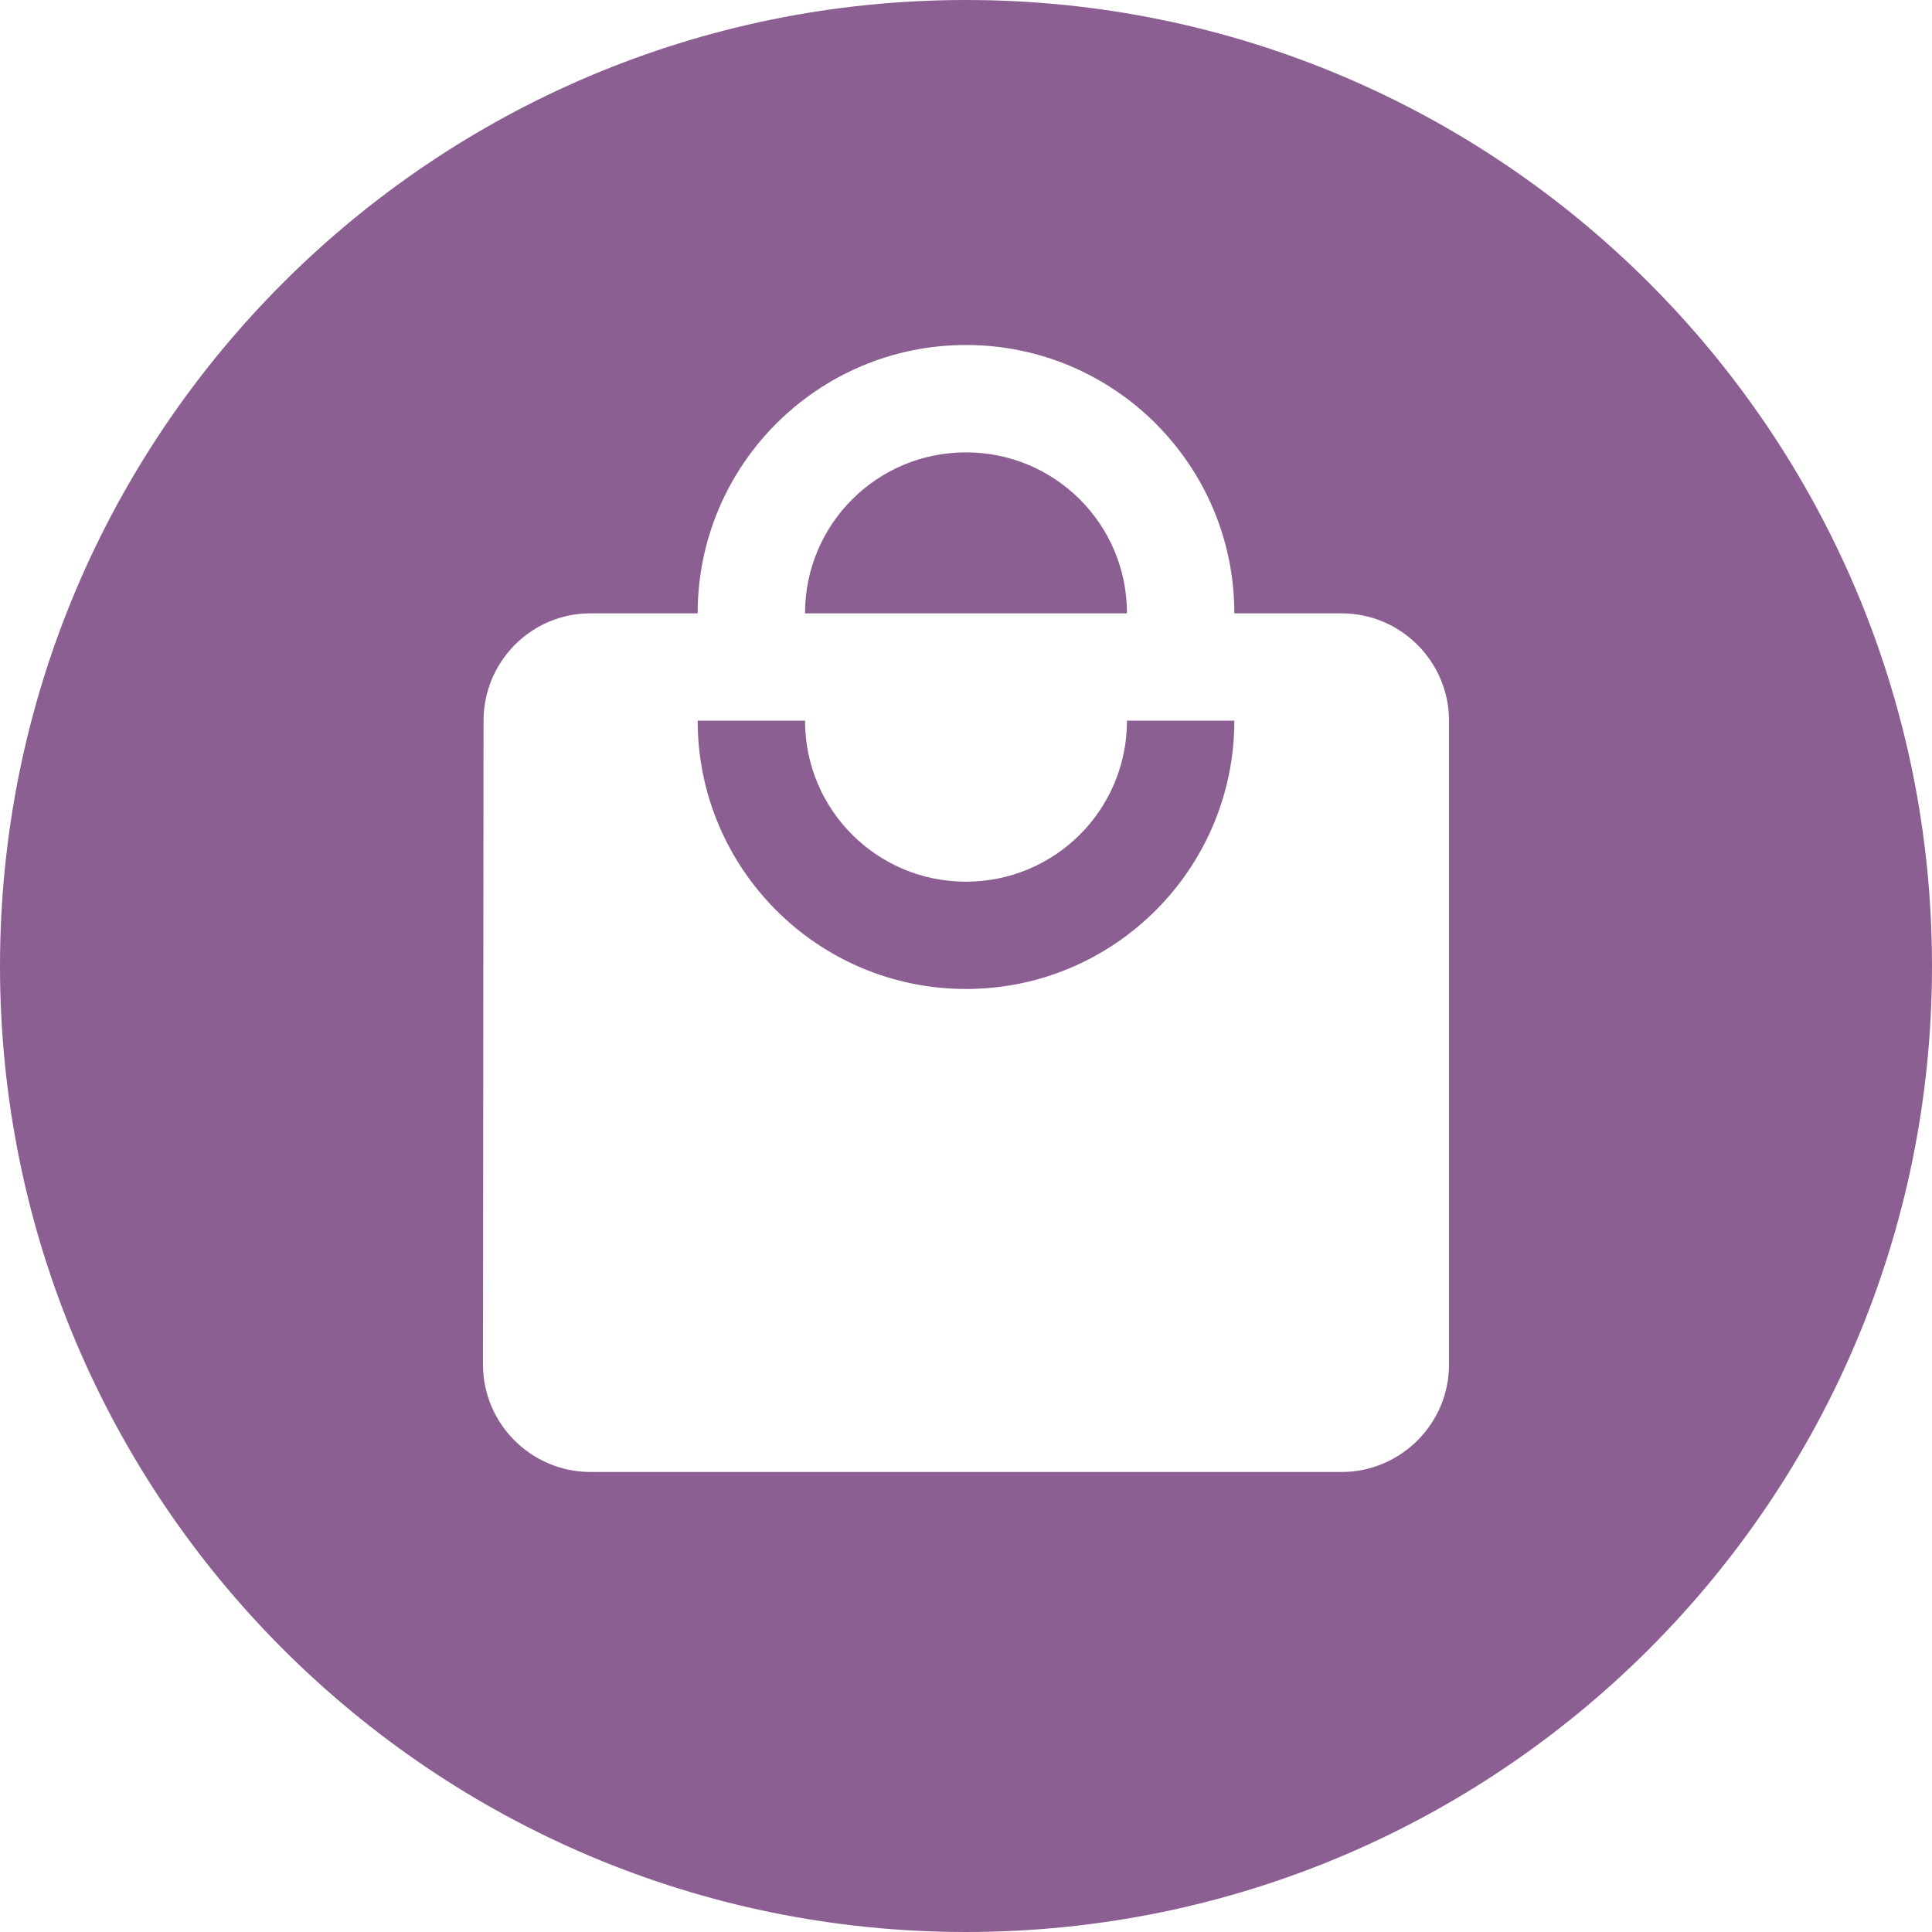
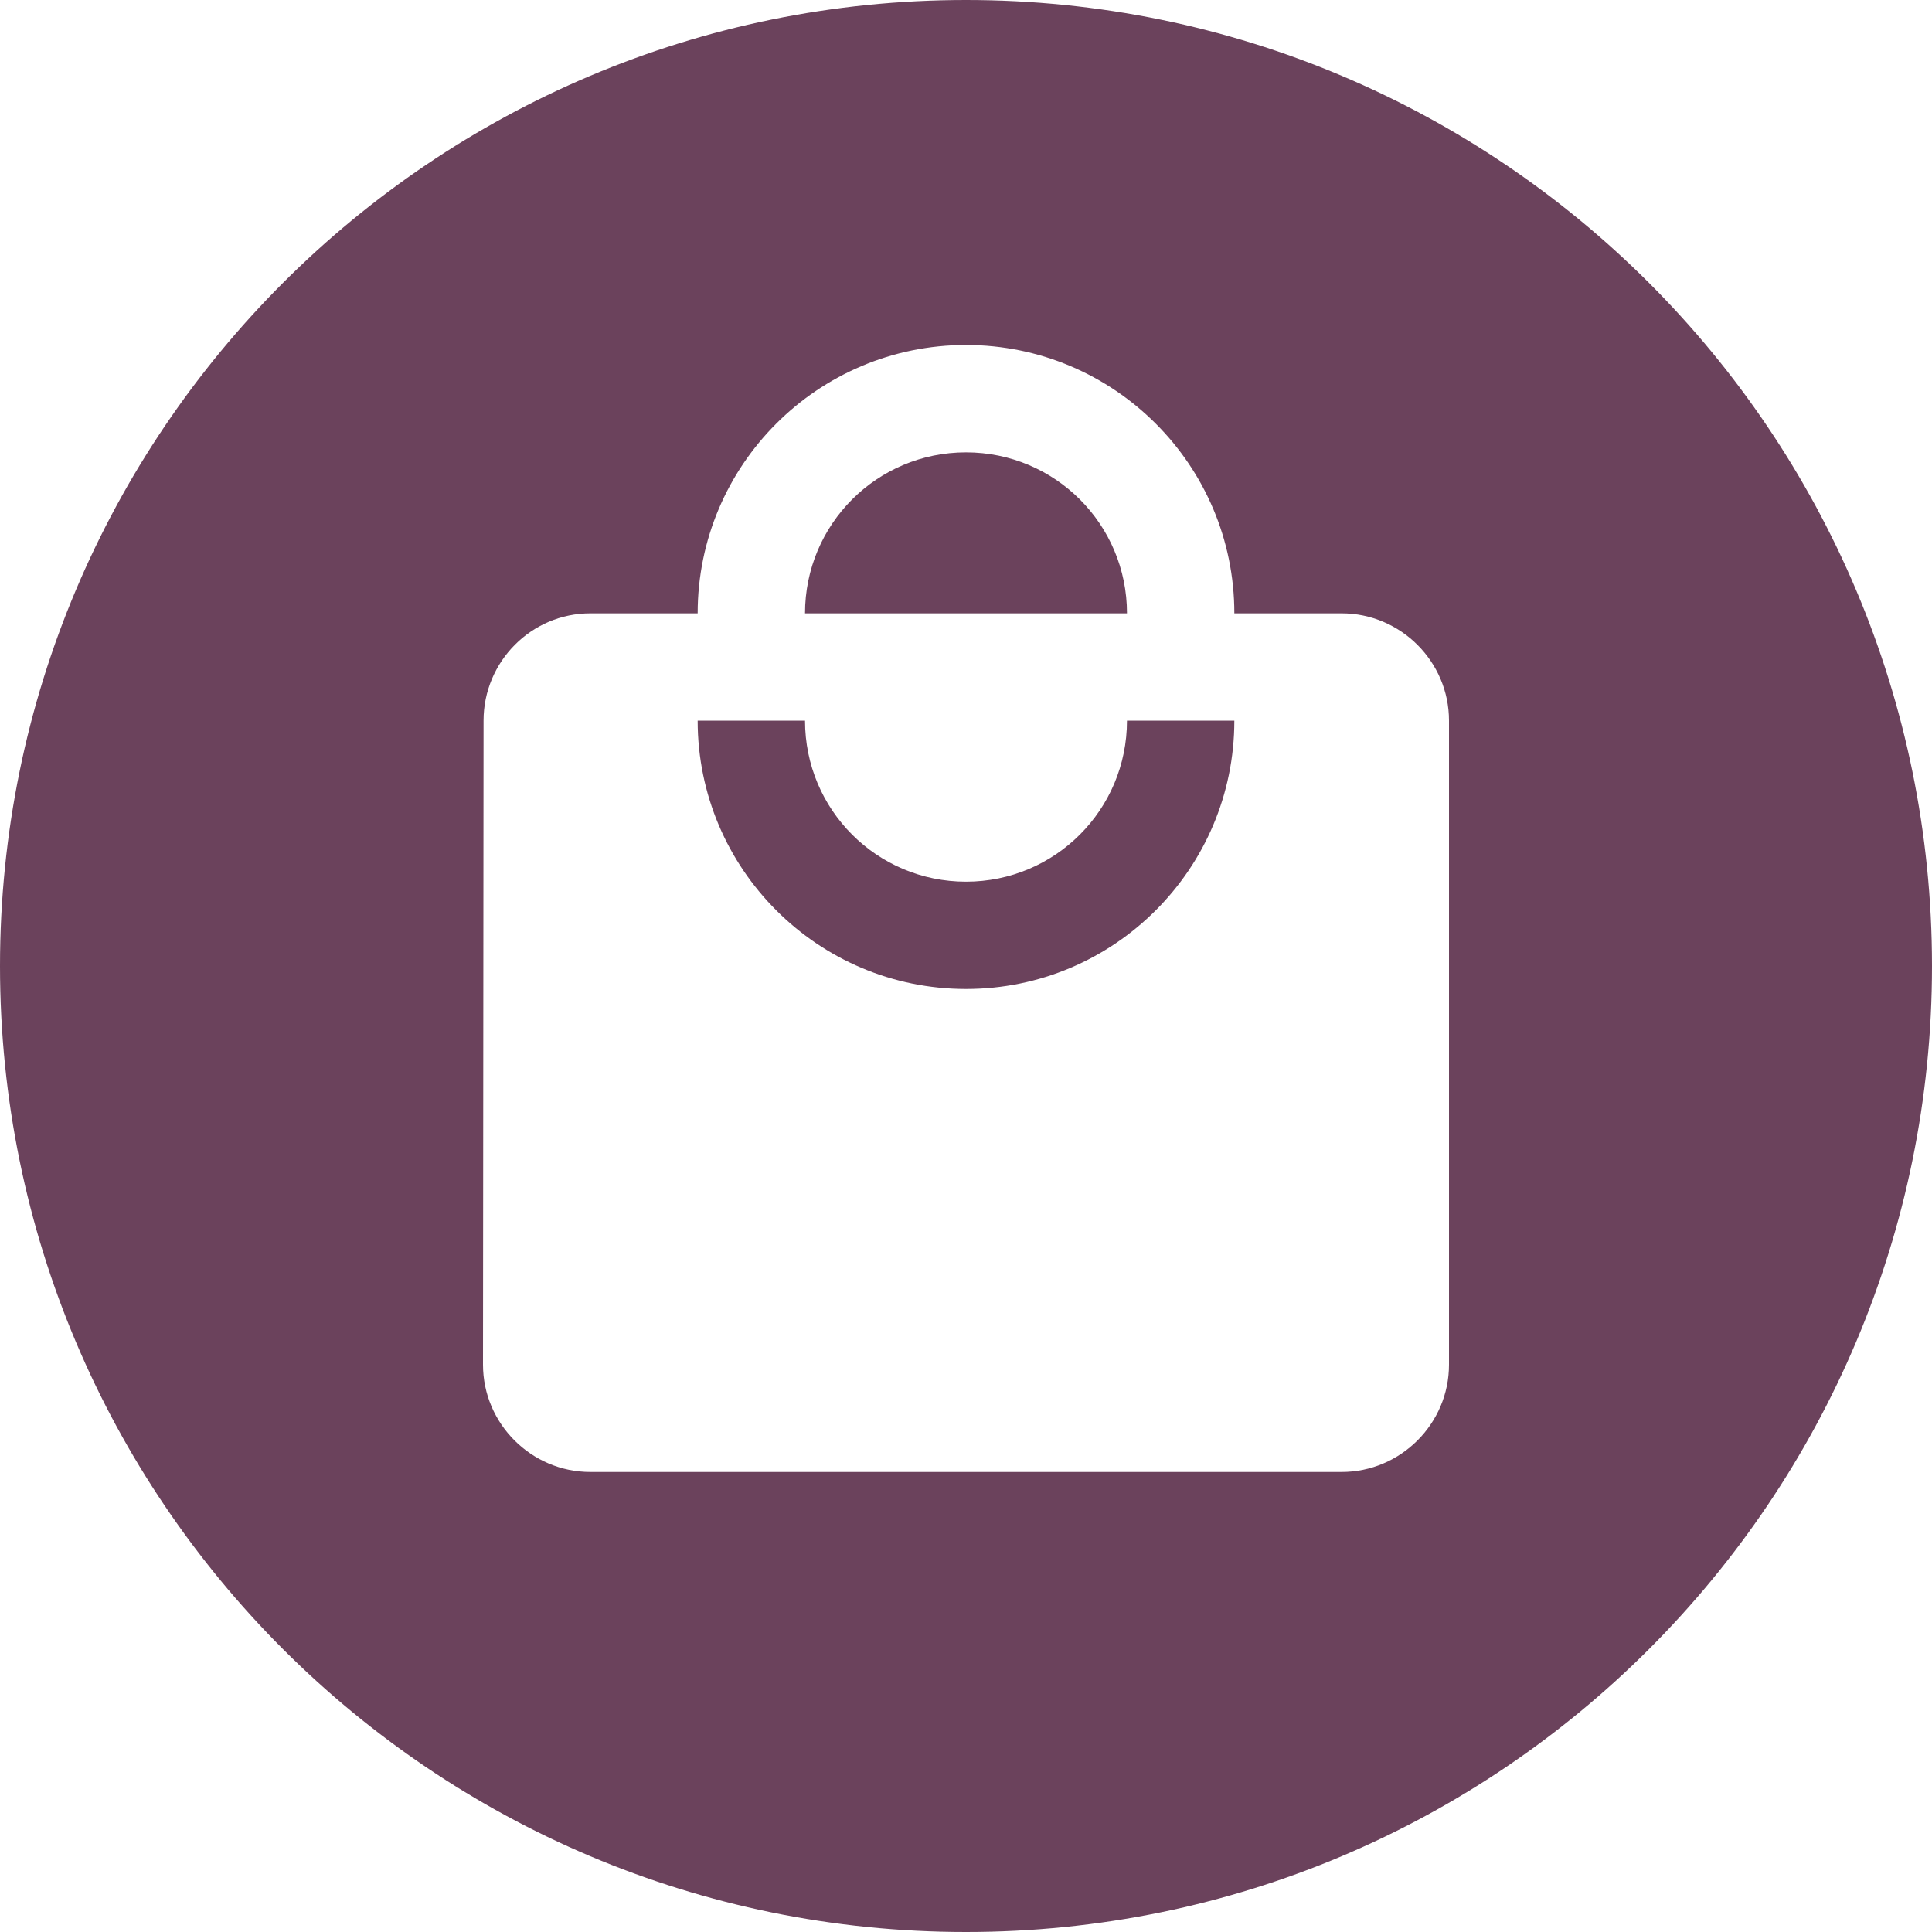
<svg xmlns="http://www.w3.org/2000/svg" width="28px" height="28px" viewBox="0 0 28 28" version="1.1">
  <g id="shopping_dark" stroke="none" fill="none" fill-rule="evenodd">
-     <path d="M14,0 C21.732,0 28,6.268 28,14 C28,21.732 21.732,28 14,28 C6.268,28 0,21.732 0,14 C0,6.268 6.268,0 14,0 Z M14,5 C11.853,5 10.111,6.742 10.111,8.889 L8.556,8.889 C7.7,8.889 7.008,9.589 7.008,10.444 L7,19.778 C7,20.633 7.7,21.333 8.556,21.333 L19.444,21.333 C20.3,21.333 21,20.633 21,19.778 L21,10.444 C21,9.589 20.3,8.889 19.444,8.889 L17.889,8.889 C17.889,6.742 16.147,5 14,5 Z M11.667,10.444 C11.667,11.736 12.709,12.778 14,12.778 C15.291,12.778 16.333,11.736 16.333,10.444 L17.889,10.444 C17.889,12.591 16.147,14.333 14,14.333 C11.853,14.333 10.111,12.591 10.111,10.444 L11.667,10.444 Z M14,6.556 C15.291,6.556 16.333,7.598 16.333,8.889 L11.667,8.889 C11.667,7.598 12.709,6.556 14,6.556 Z" id="Shape" fill="#8C5F93" />
+     <path d="M14,0 C21.732,0 28,6.268 28,14 C28,21.732 21.732,28 14,28 C6.268,28 0,21.732 0,14 C0,6.268 6.268,0 14,0 Z M14,5 C11.853,5 10.111,6.742 10.111,8.889 L8.556,8.889 C7.7,8.889 7.008,9.589 7.008,10.444 L7,19.778 C7,20.633 7.7,21.333 8.556,21.333 L19.444,21.333 C20.3,21.333 21,20.633 21,19.778 L21,10.444 C21,9.589 20.3,8.889 19.444,8.889 L17.889,8.889 C17.889,6.742 16.147,5 14,5 Z M11.667,10.444 C11.667,11.736 12.709,12.778 14,12.778 C15.291,12.778 16.333,11.736 16.333,10.444 L17.889,10.444 C17.889,12.591 16.147,14.333 14,14.333 C11.853,14.333 10.111,12.591 10.111,10.444 L11.667,10.444 Z M14,6.556 C15.291,6.556 16.333,7.598 16.333,8.889 L11.667,8.889 C11.667,7.598 12.709,6.556 14,6.556 Z" id="Shape" fill="#6B425C" />
  </g>
</svg>
